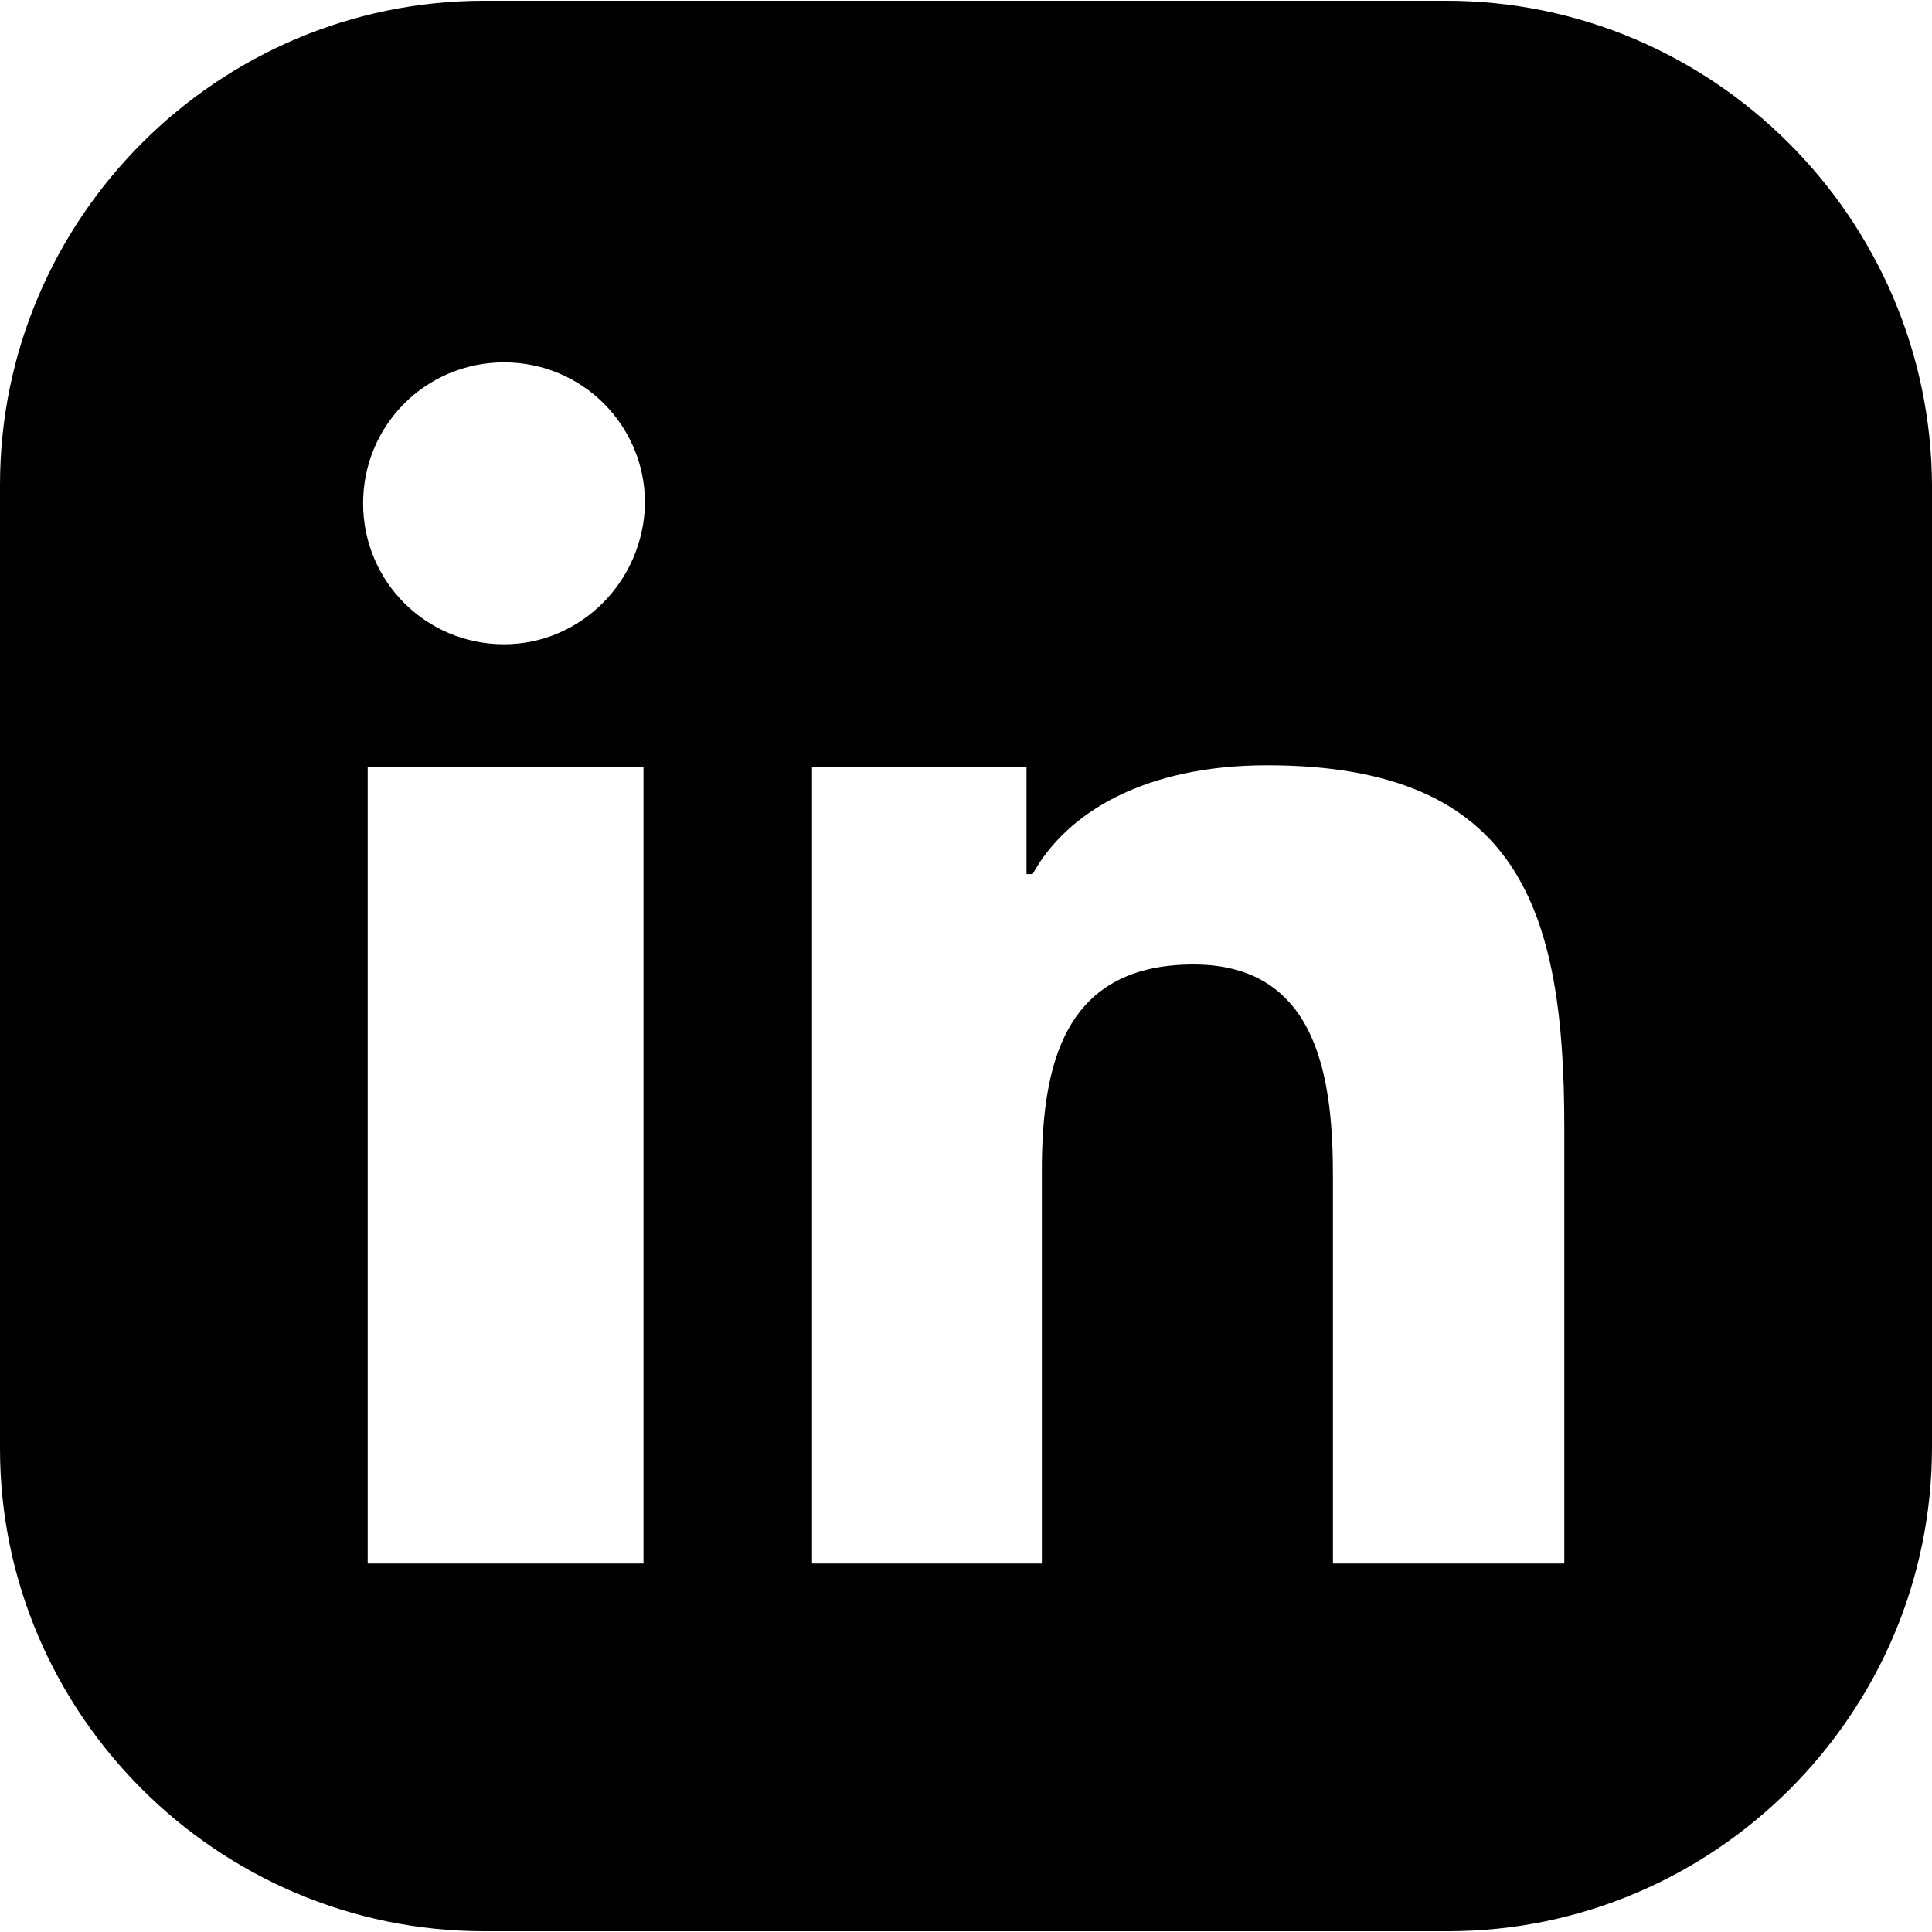
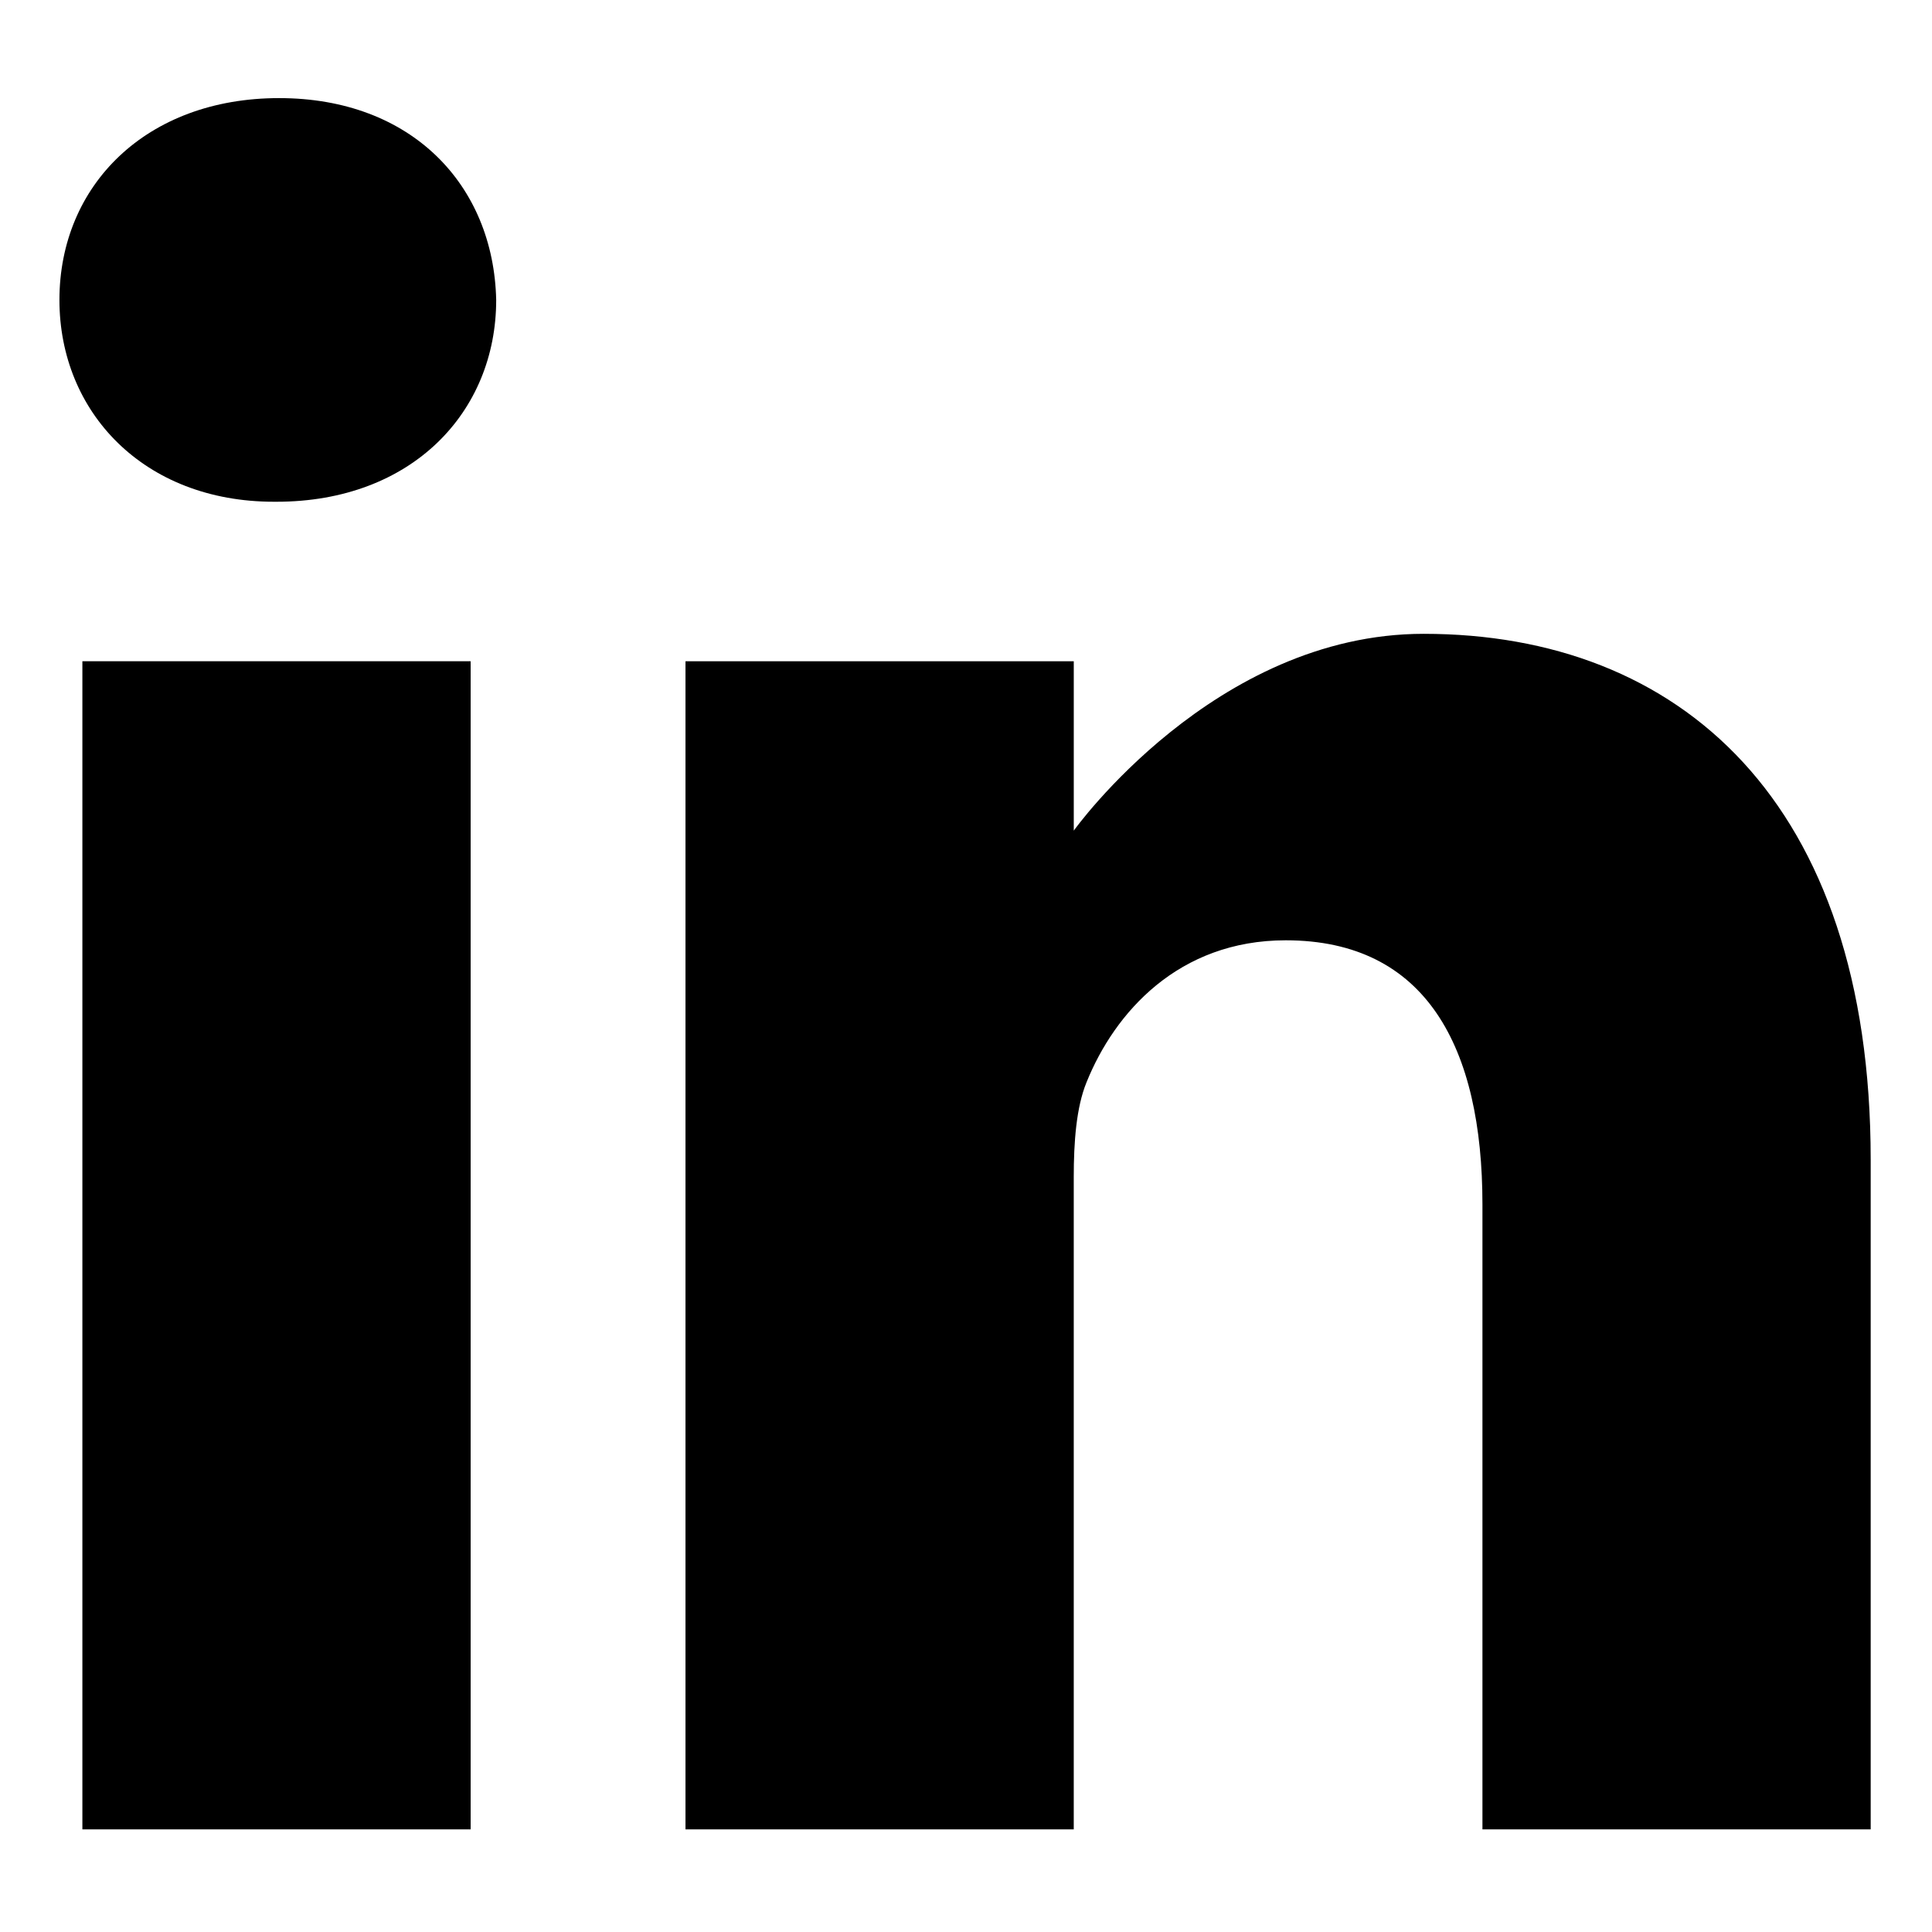
- <svg xmlns="http://www.w3.org/2000/svg" version="1.1" id="Layer_1" x="0px" y="0px" viewBox="0 0 504.4 504.4" style="enable-background:new 0 0 504.4 504.4;" xml:space="preserve">
-   <g>
-     <g>
-       <path d="M377.6,0.2H126.4C56.8,0.2,0,57,0,126.6v251.6c0,69.2,56.8,126,126.4,126H378c69.6,0,126.4-56.8,126.4-126.4V126.6    C504,57,447.2,0.2,377.6,0.2z M168,408.2H96v-208h72V408.2z M131.6,168.2c-20.4,0-36.8-16.4-36.8-36.8c0-20.4,16.4-36.8,36.8-36.8    c20.4,0,36.8,16.4,36.8,36.8C168,151.8,151.6,168.2,131.6,168.2z M408.4,408.2H408h-60V307.4c0-24.4-3.2-55.6-36.4-55.6    c-34,0-39.6,26.4-39.6,54v102.4h-60v-208h56v28h1.6c8.8-16,29.2-28.4,61.2-28.4c66,0,77.6,38,77.6,94.4V408.2z" />
-     </g>
-   </g>
-   <g>
- </g>
-   <g>
- </g>
-   <g>
- </g>
-   <g>
- </g>
-   <g>
- </g>
-   <g>
- </g>
-   <g>
- </g>
-   <g>
- </g>
-   <g>
- </g>
-   <g>
- </g>
-   <g>
- </g>
-   <g>
- </g>
-   <g>
- </g>
-   <g>
- </g>
-   <g>
- </g>
+ <svg xmlns="http://www.w3.org/2000/svg" height="682pt" viewBox="-21 -35 682.667 682" width="682pt">
+   <path d="m77.613-.668c-46.93 0-77.613 30.816-77.613 71.32 0 39.609 29.77 71.305 75.812 71.305h.891c47.848 0 77.625-31.695 77.625-71.305-.895-40.504-29.777-71.32-76.715-71.32zm0 0" />
+   <path d="m8.109 198.312h137.195v412.758h-137.195zm0 0" />
+   <path d="m482.055 188.625c-74.012 0-123.641 69.547-123.641 69.547v-59.859h-137.199v412.758h137.191v-230.5c0-12.34.895-24.66 4.52-33.484 9.918-24.641 32.488-50.168 70.391-50.168 49.645 0 69.5 37.852 69.5 93.34v220.812h137.184v-236.668c0-126.781-67.688-185.777-157.945-185.777zm0 0" />
</svg>
